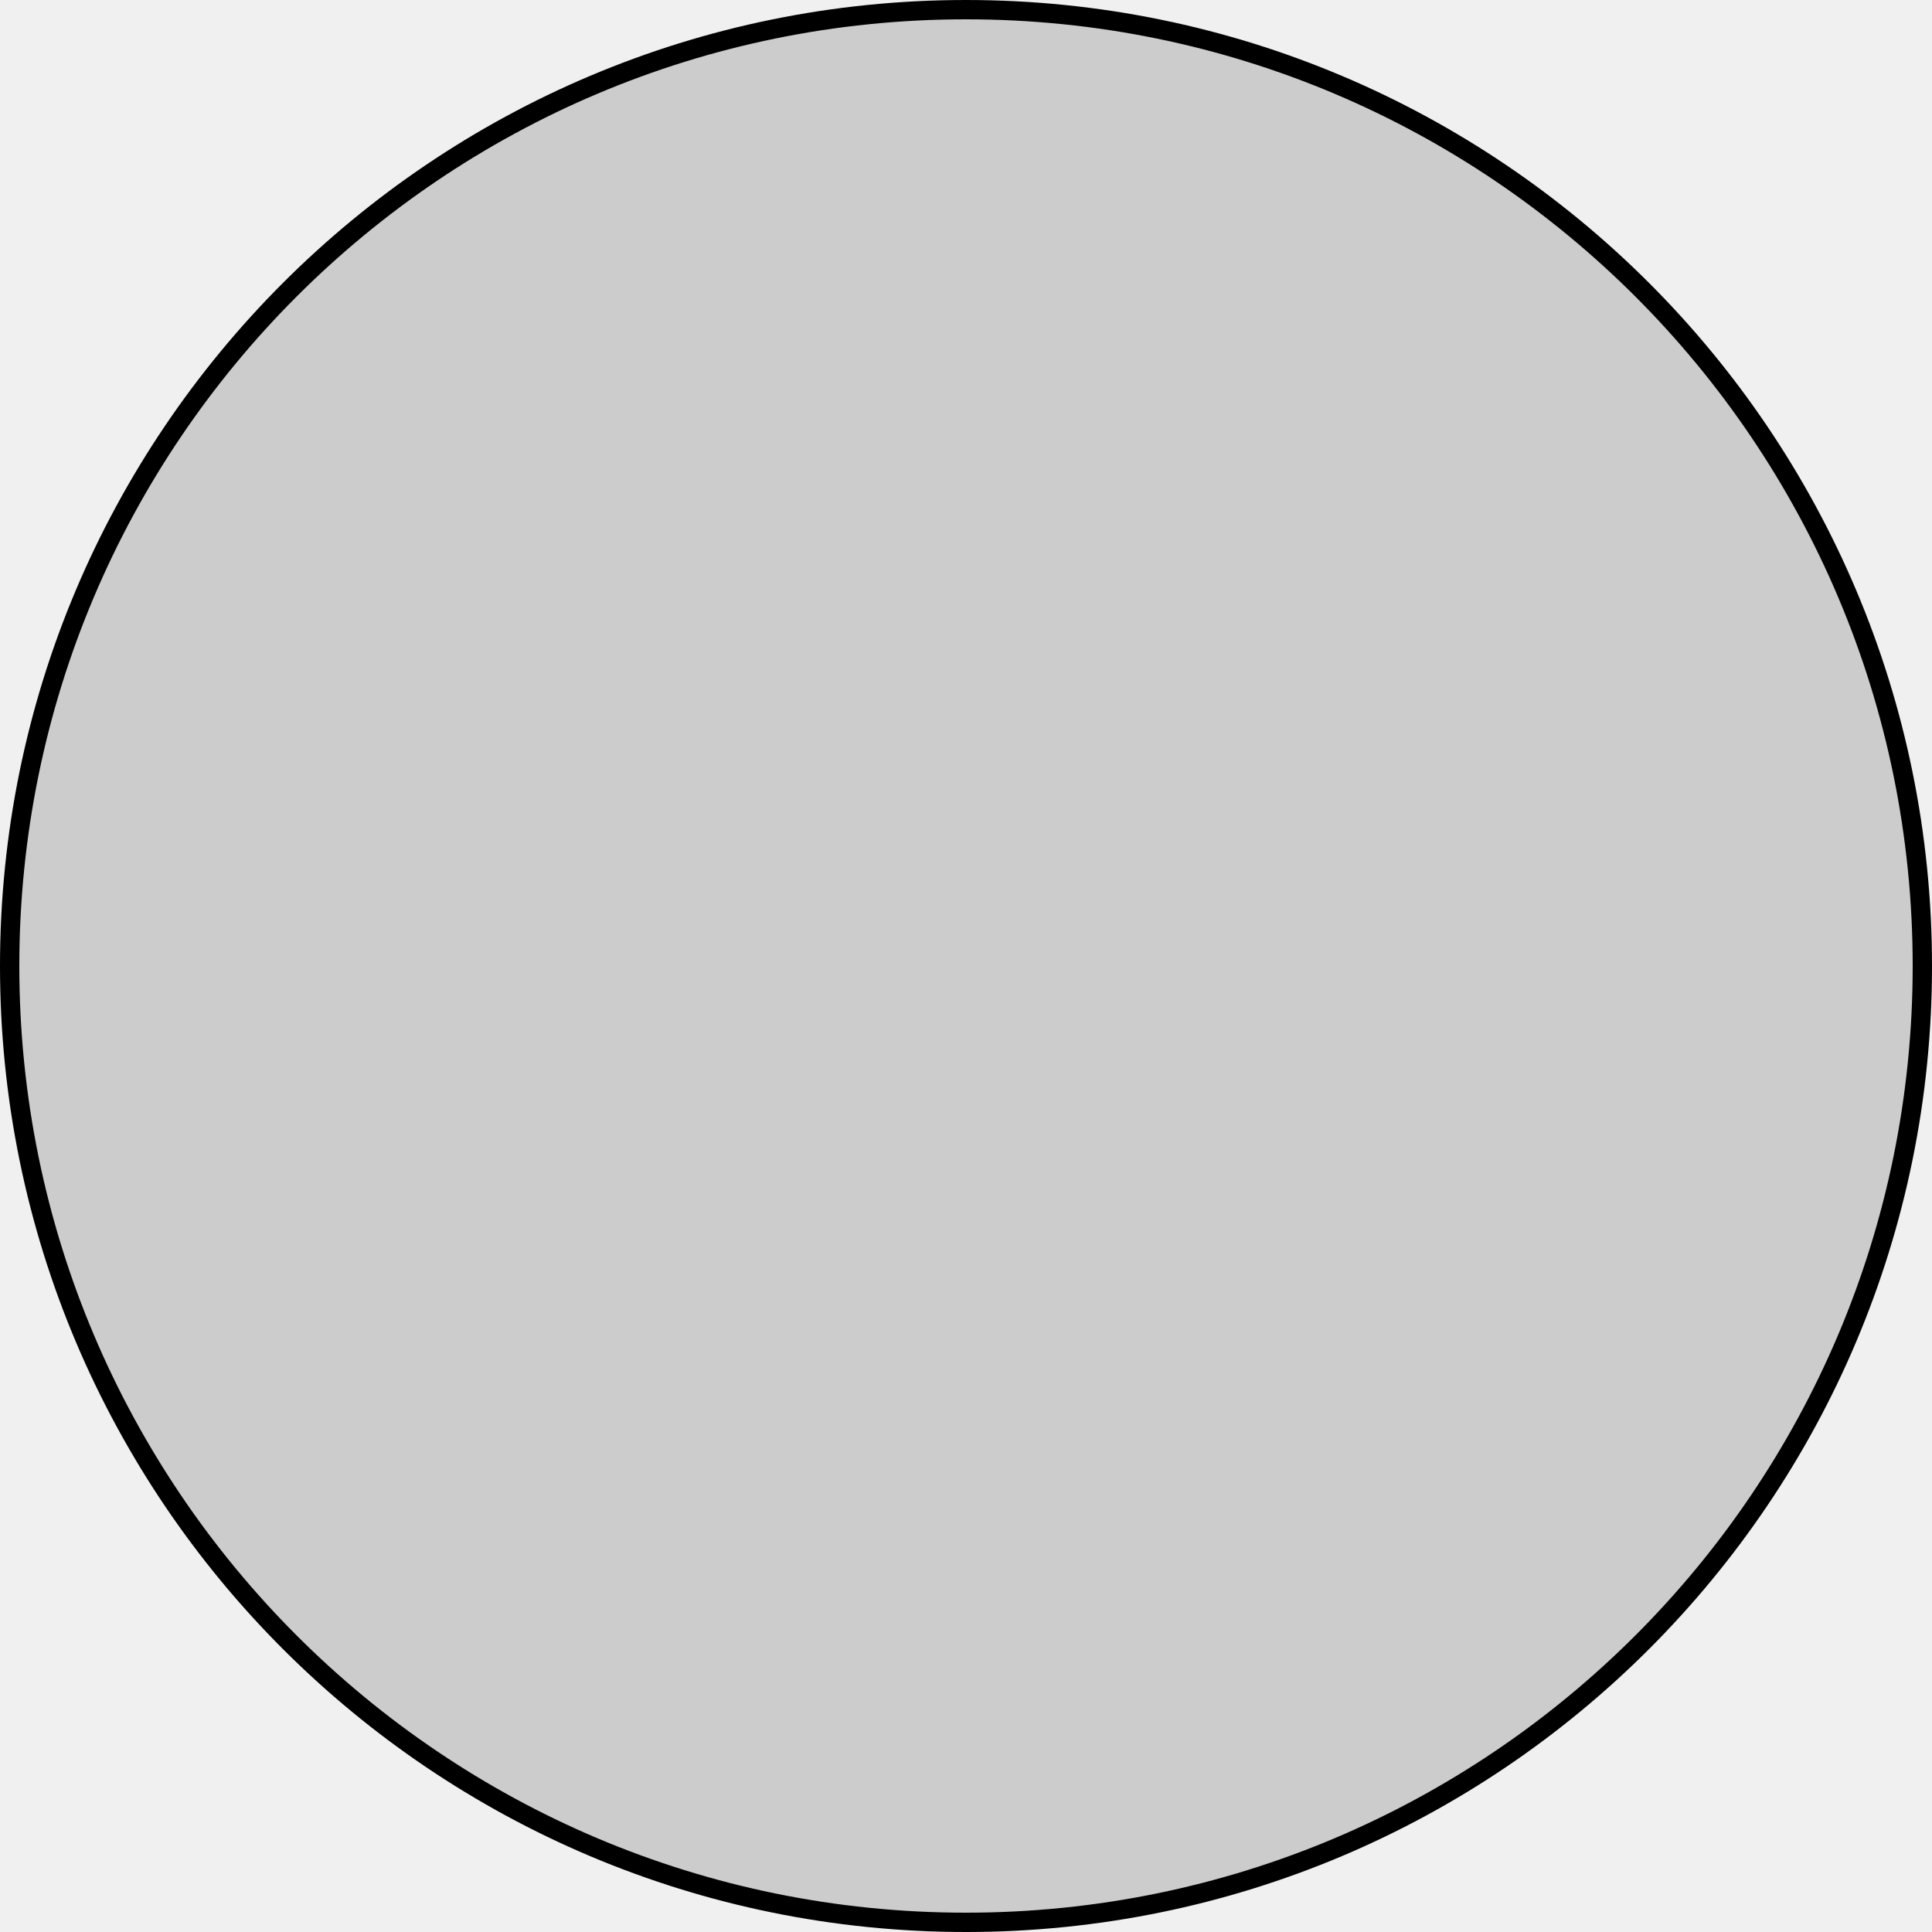
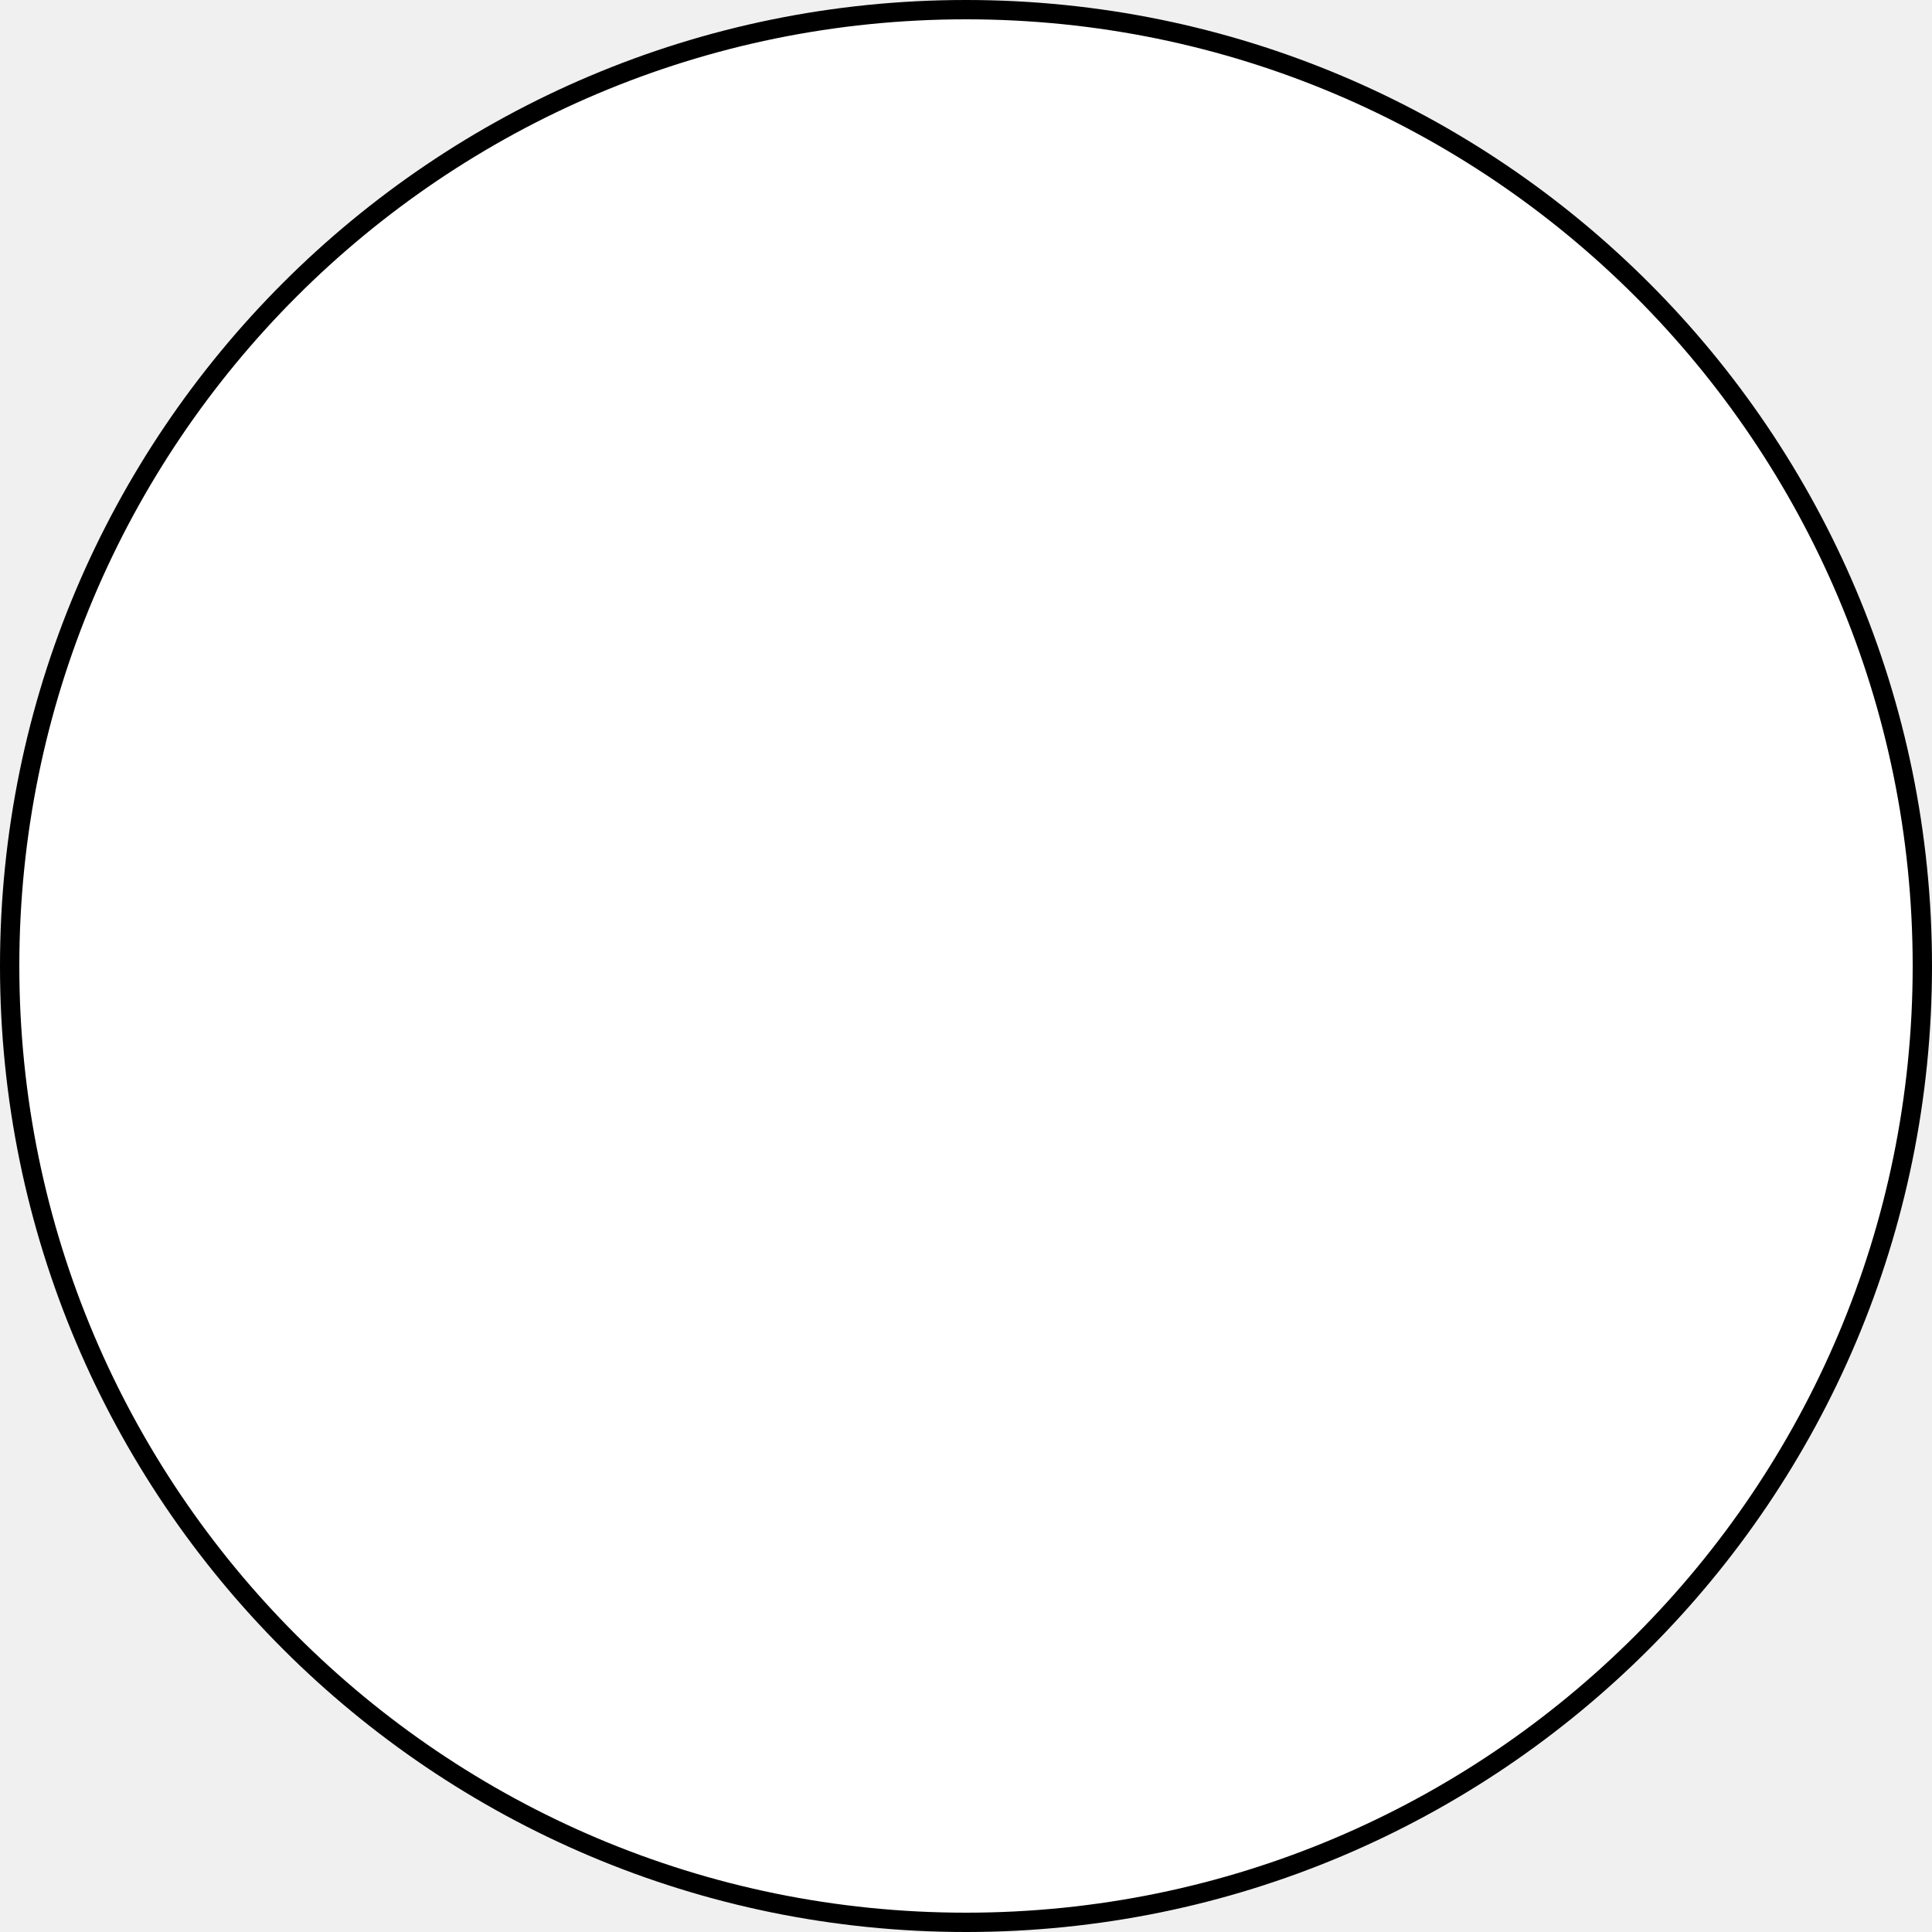
<svg xmlns="http://www.w3.org/2000/svg" width="300" height="300" viewBox="0 0 300 300" fill="none">
-   <rect x="1.5" y="1.5" width="297" height="297" rx="148.5" fill="#CCCCCC" stroke="black" stroke-width="3" />
+   <g clip-path="url(#clip0_381_55)">
+     <path d="M298.5 150C298.5 67.986 232.014 1.5 150 1.5C67.986 1.5 1.5 67.986 1.5 150C1.5 232.014 67.986 298.5 150 298.5C232.014 298.5 298.5 232.014 298.5 150Z" fill="white" stroke="black" stroke-width="3" />
+   </g>
+   <defs>
+     <clipPath id="clip0_381_55">
+       <rect width="300" height="300" fill="white" />
+     </clipPath>
+   </defs>
</svg>
